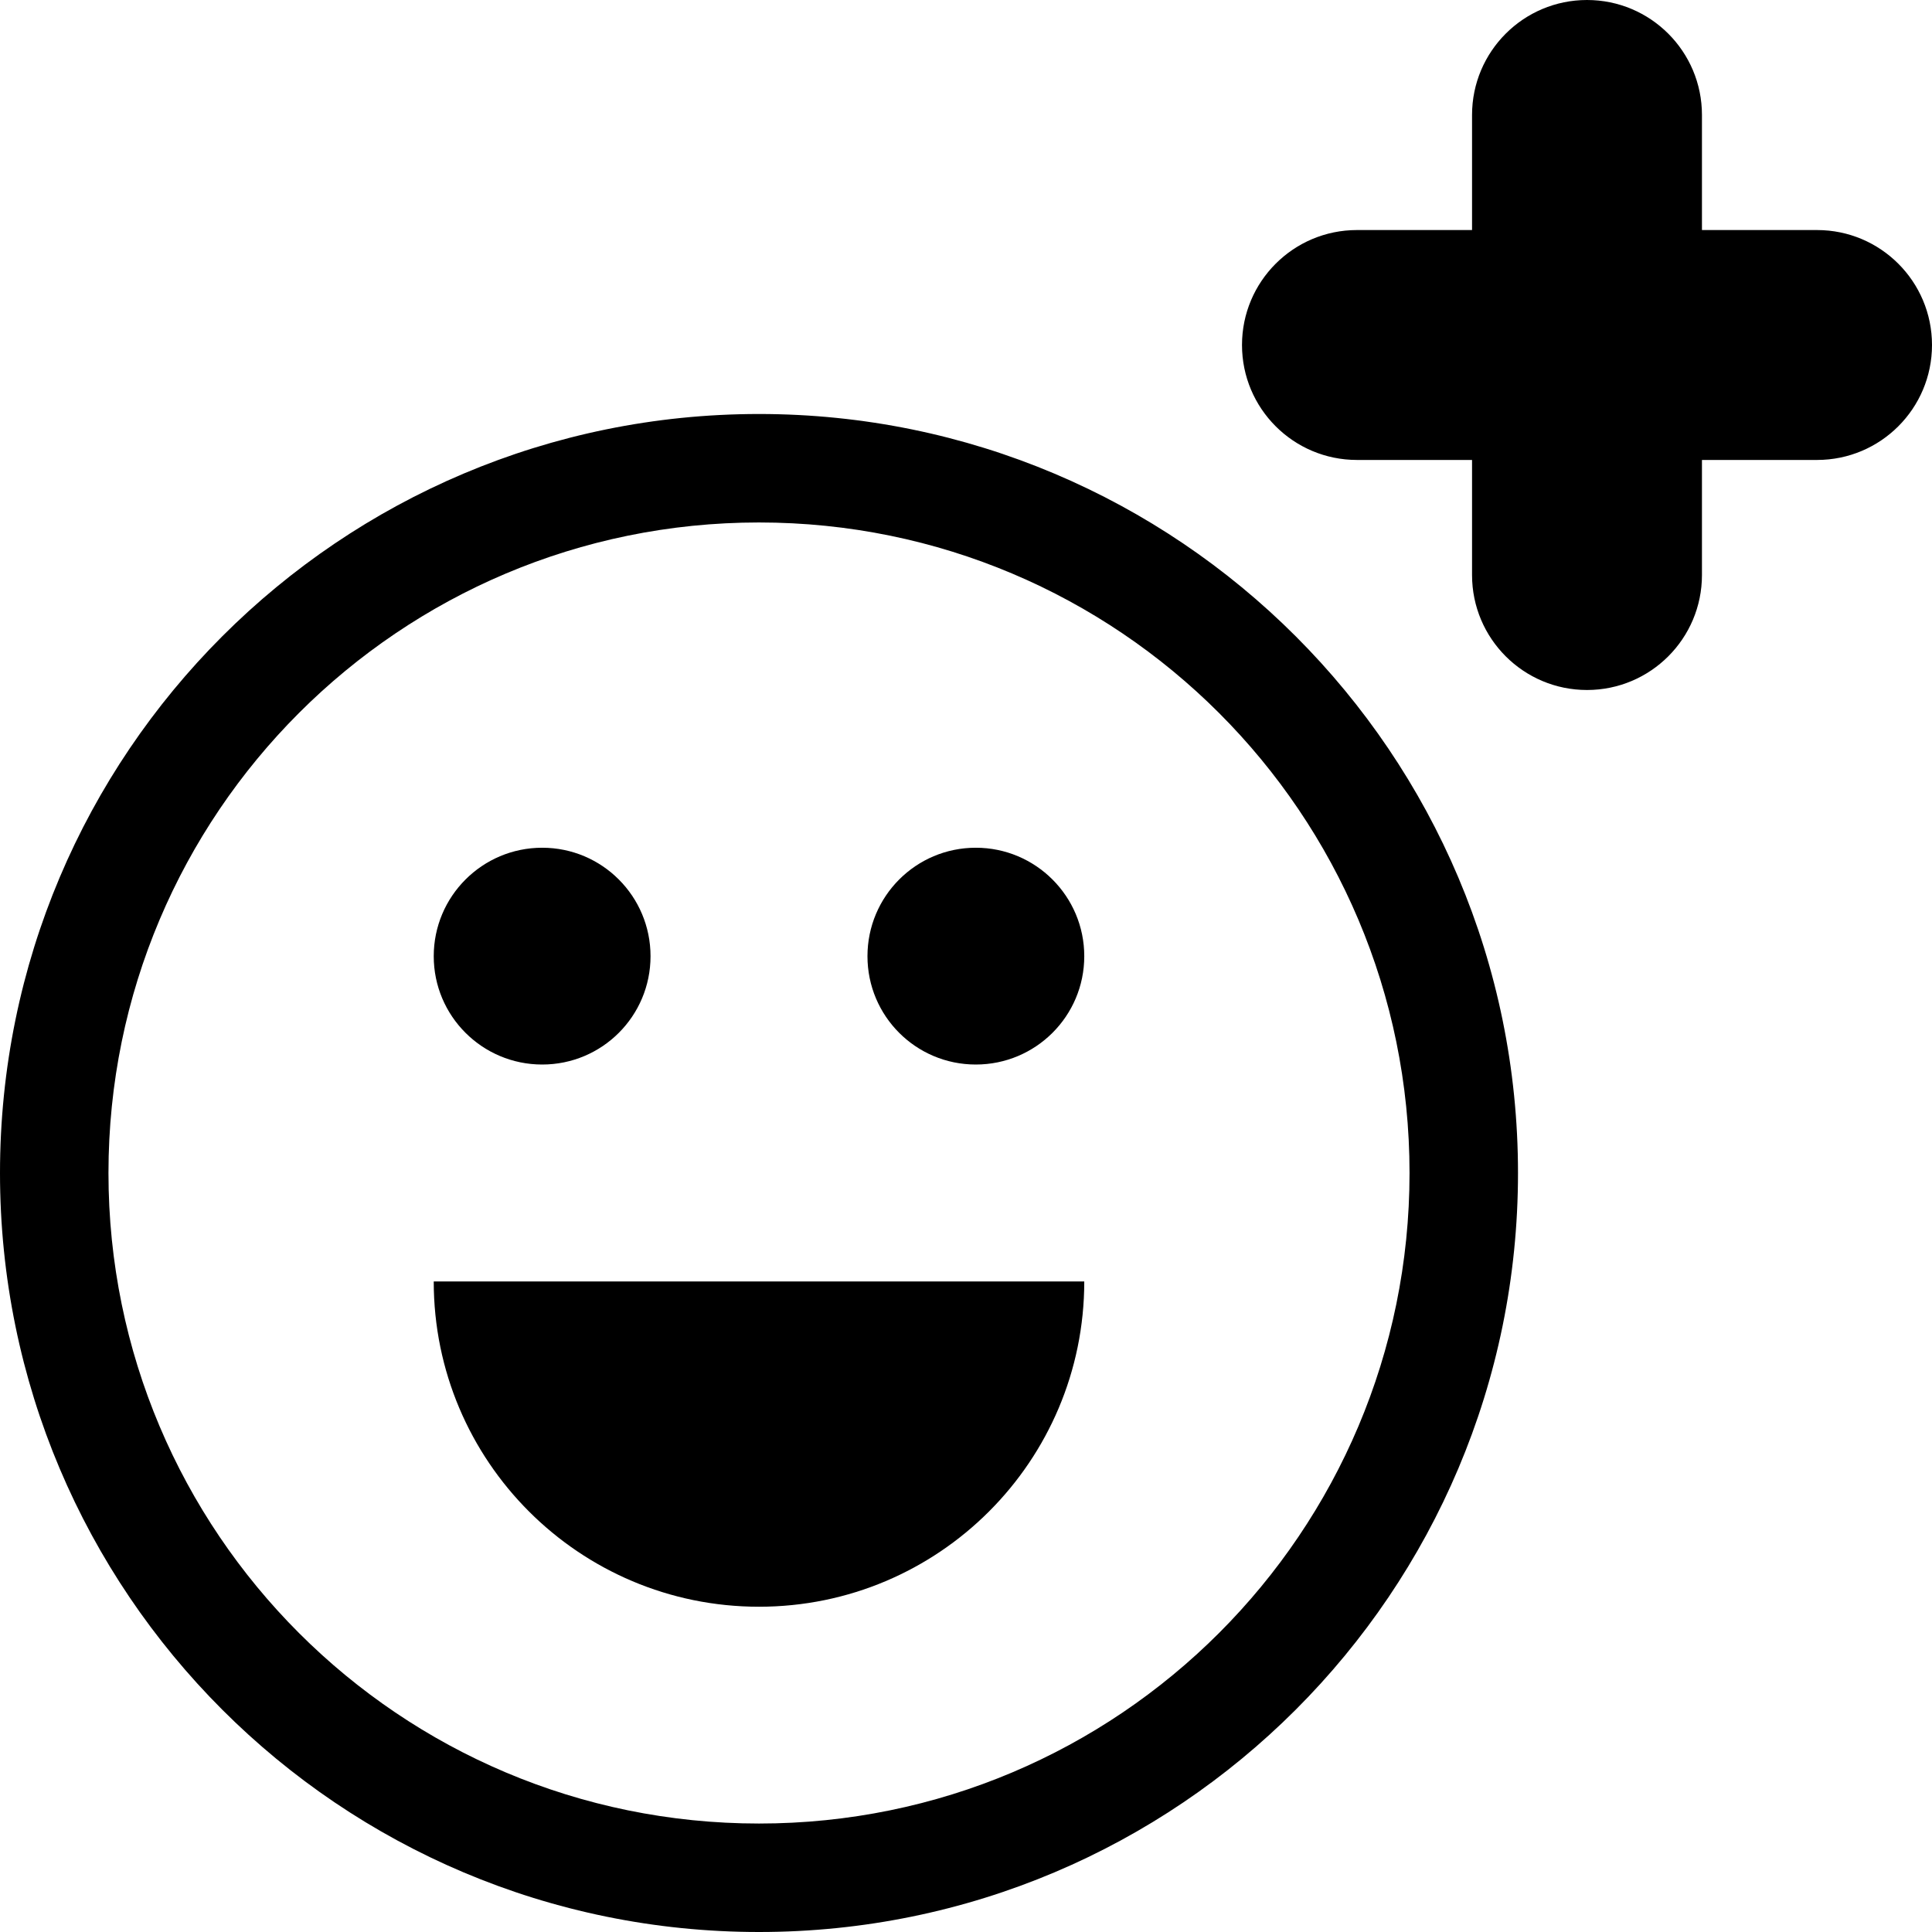
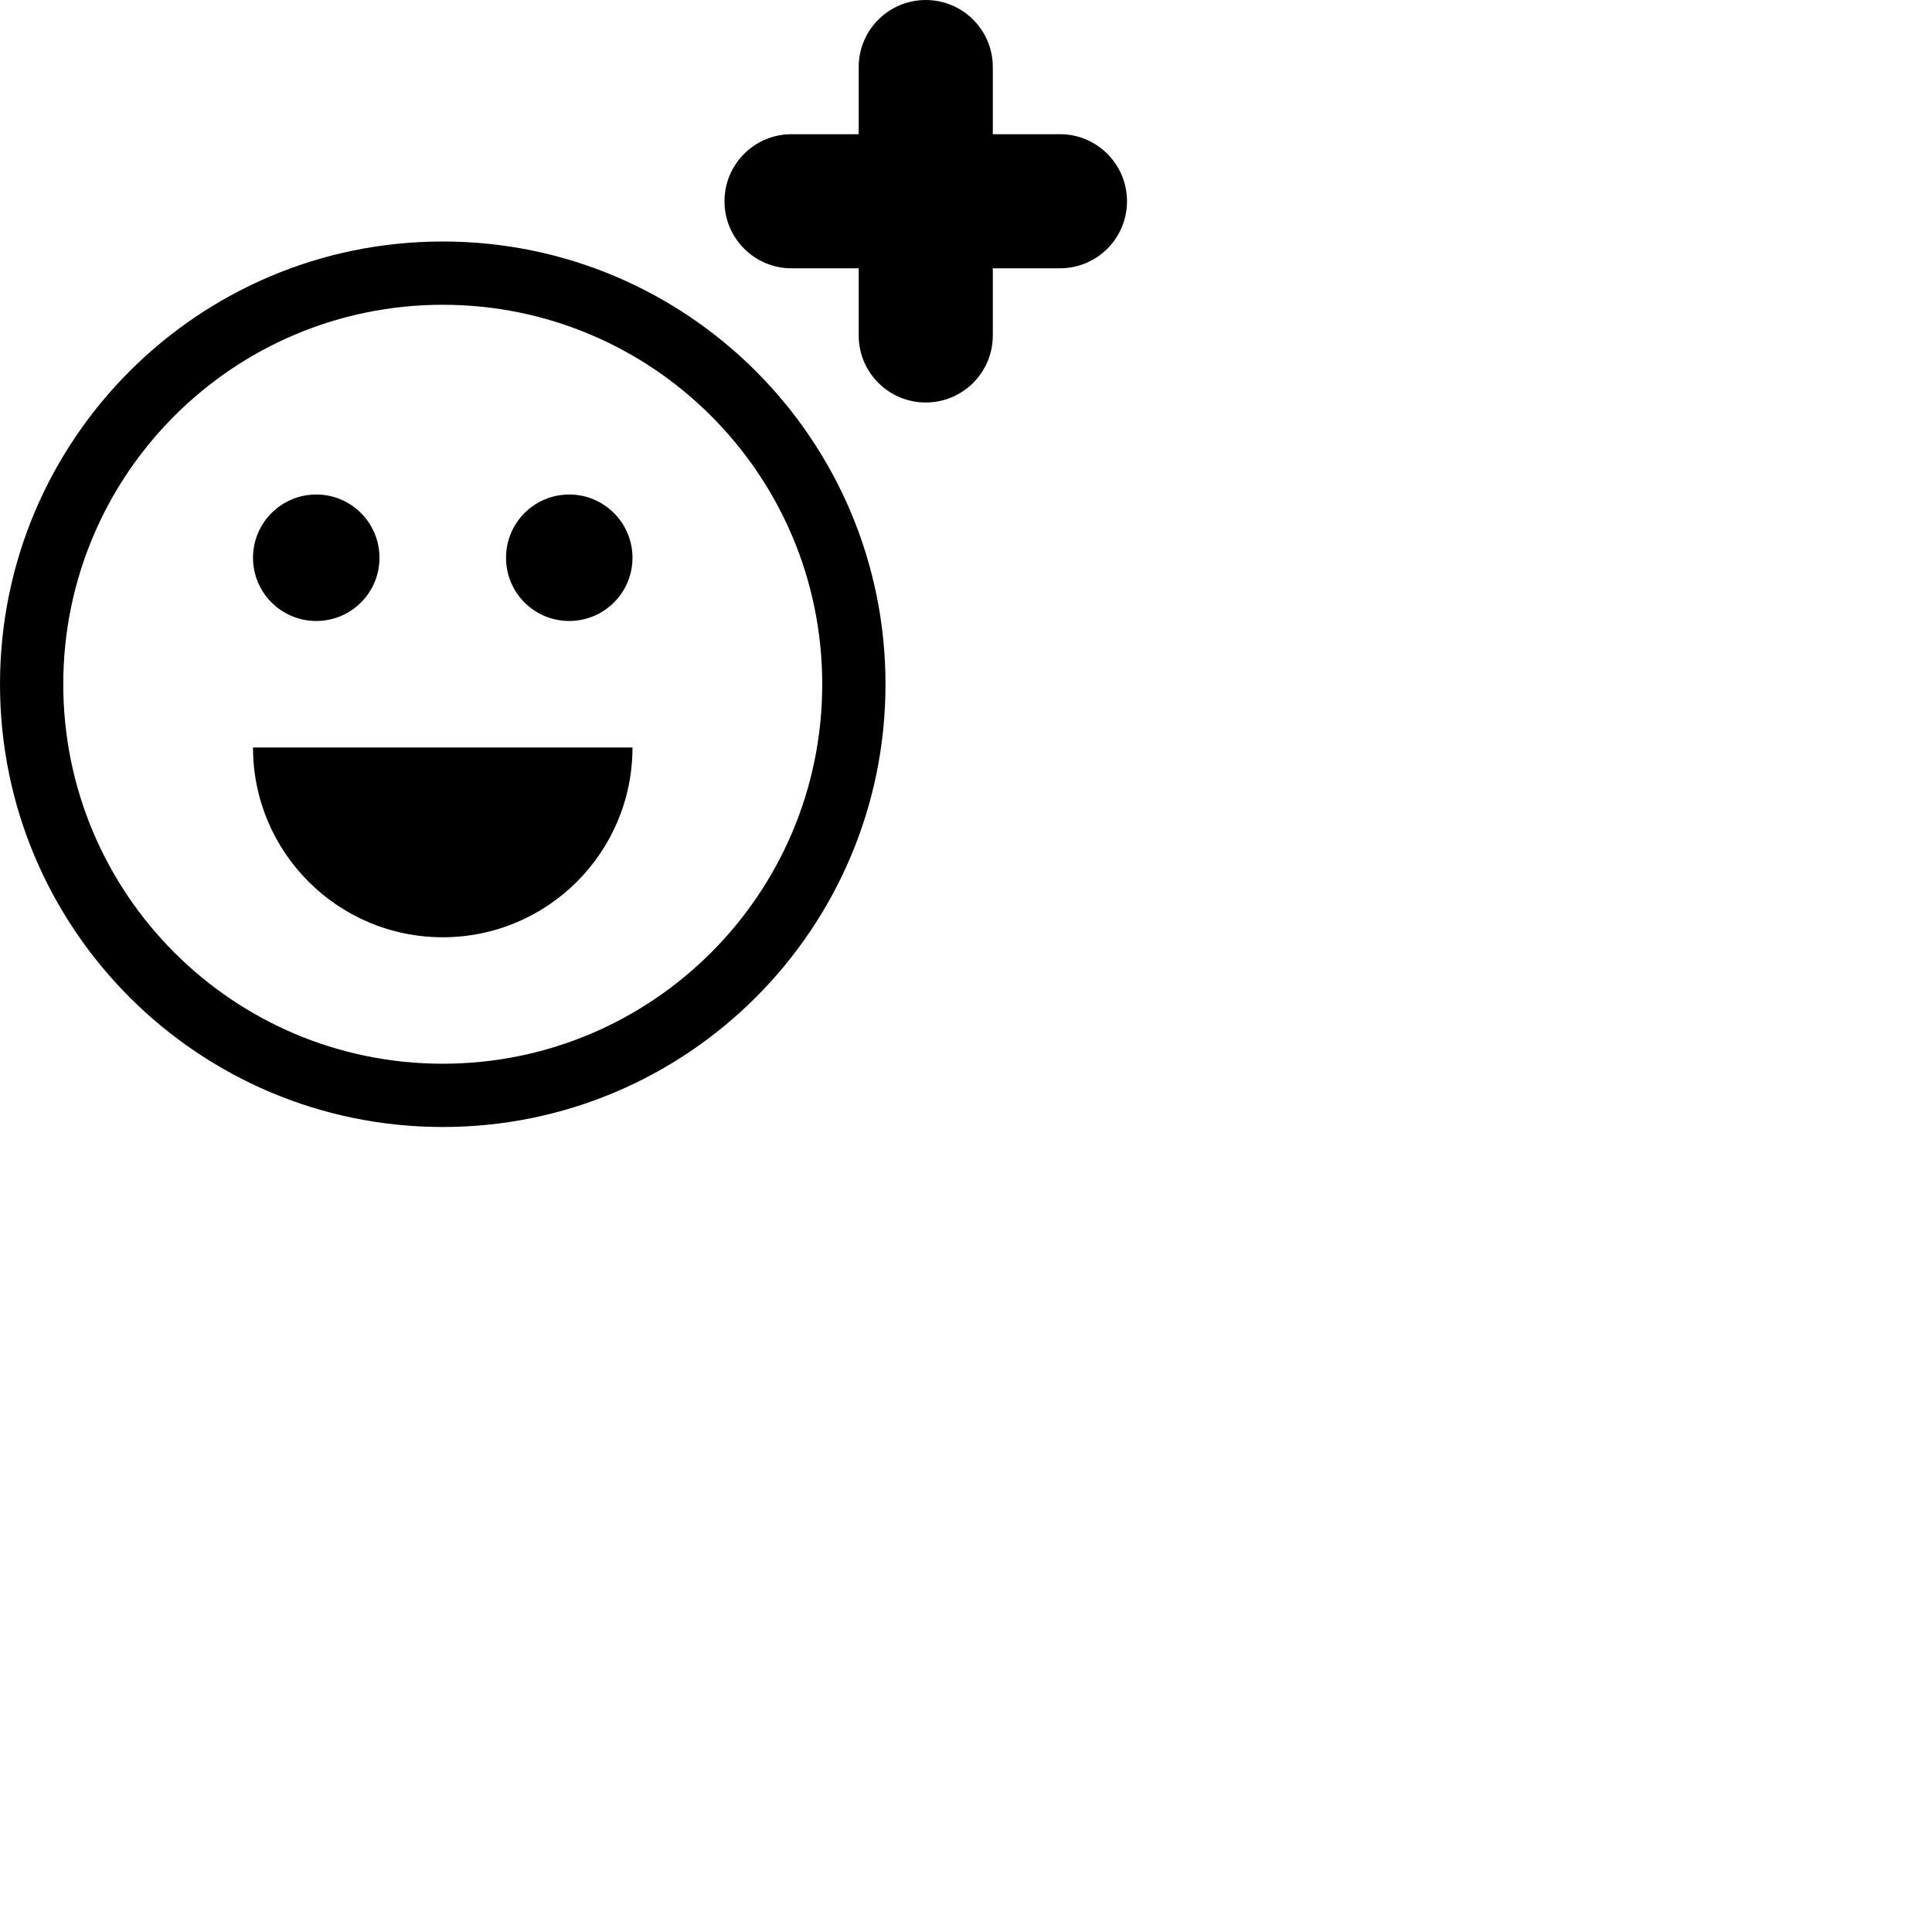
- <svg xmlns="http://www.w3.org/2000/svg" width="14px" height="14px" viewBox="0 0 14 14" version="1.1">
+ <svg xmlns="http://www.w3.org/2000/svg" width="24px" height="24px" viewBox="0 0 24 24" version="1.1">
  <defs />
  <g id="people" stroke="none" stroke-width="1" fill="none" fill-rule="evenodd">
    <g id="smile-plus" fill="#000000">
      <path d="M3.929,7.714 C4.363,7.714 4.714,7.363 4.714,6.929 C4.714,6.495 4.363,6.143 3.929,6.143 C3.495,6.143 3.143,6.495 3.143,6.929 C3.143,7.363 3.495,7.714 3.929,7.714 Z M7.857,9.286 C7.857,10.588 6.802,11.643 5.5,11.643 C4.198,11.643 3.143,10.588 3.143,9.286 L7.857,9.286 Z M7.071,7.714 C7.505,7.714 7.857,7.363 7.857,6.929 C7.857,6.495 7.505,6.143 7.071,6.143 C6.637,6.143 6.286,6.495 6.286,6.929 C6.286,7.363 6.637,7.714 7.071,7.714 Z M5.5,13.214 C8.104,13.214 10.214,11.104 10.214,8.5 C10.214,5.896 8.104,3.786 5.5,3.786 C2.896,3.786 0.786,5.896 0.786,8.5 C0.786,11.104 2.896,13.214 5.5,13.214 Z M5.5,14 C2.462,14 0,11.538 0,8.5 C0,5.462 2.462,3 5.5,3 C8.538,3 11,5.462 11,8.5 C11,11.538 8.538,14 5.5,14 Z M12.333,1.667 L13.167,1.667 C13.627,1.667 14,2.04 14,2.5 C14,2.96 13.627,3.333 13.167,3.333 L12.333,3.333 L12.333,4.167 C12.333,4.627 11.96,5 11.5,5 C11.04,5 10.667,4.627 10.667,4.167 L10.667,3.333 L9.833,3.333 C9.373,3.333 9,2.96 9,2.5 C9,2.04 9.373,1.667 9.833,1.667 L10.667,1.667 L10.667,0.833 C10.667,0.373 11.04,8.45442189e-17 11.5,0 C11.96,-8.45442189e-17 12.333,0.373 12.333,0.833 L12.333,1.667 Z" id="Shape" />
    </g>
  </g>
</svg>
